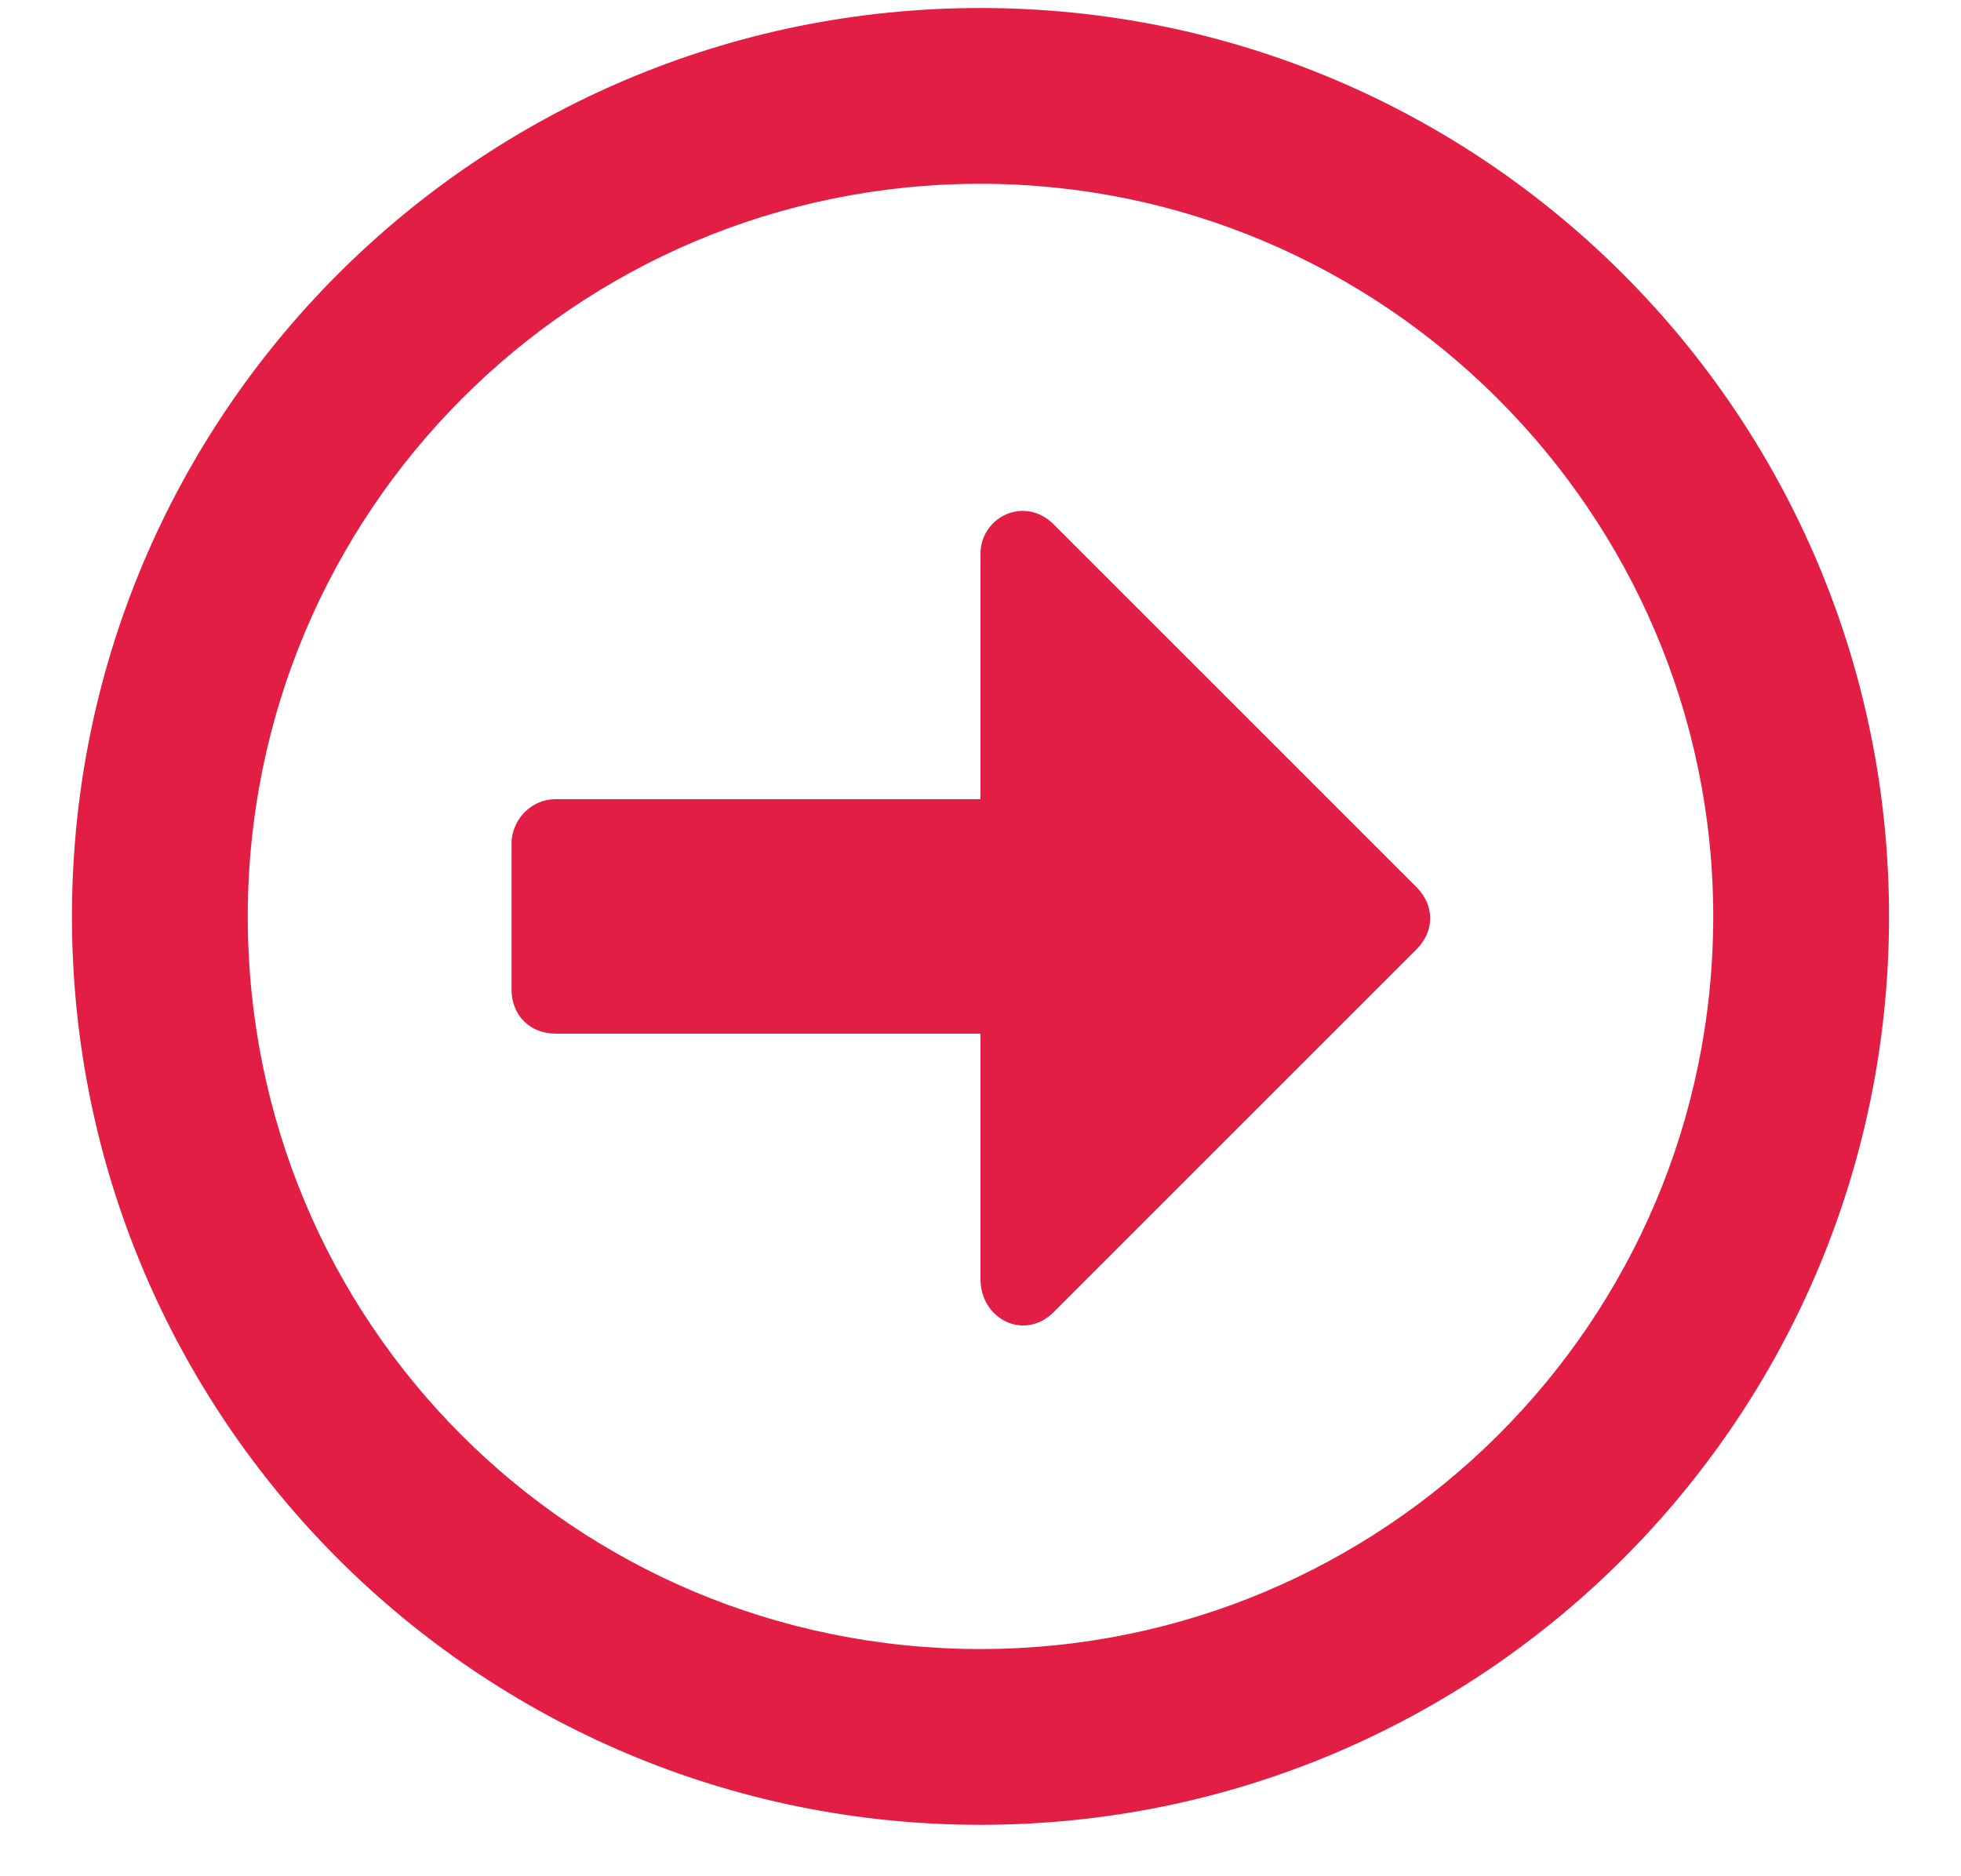
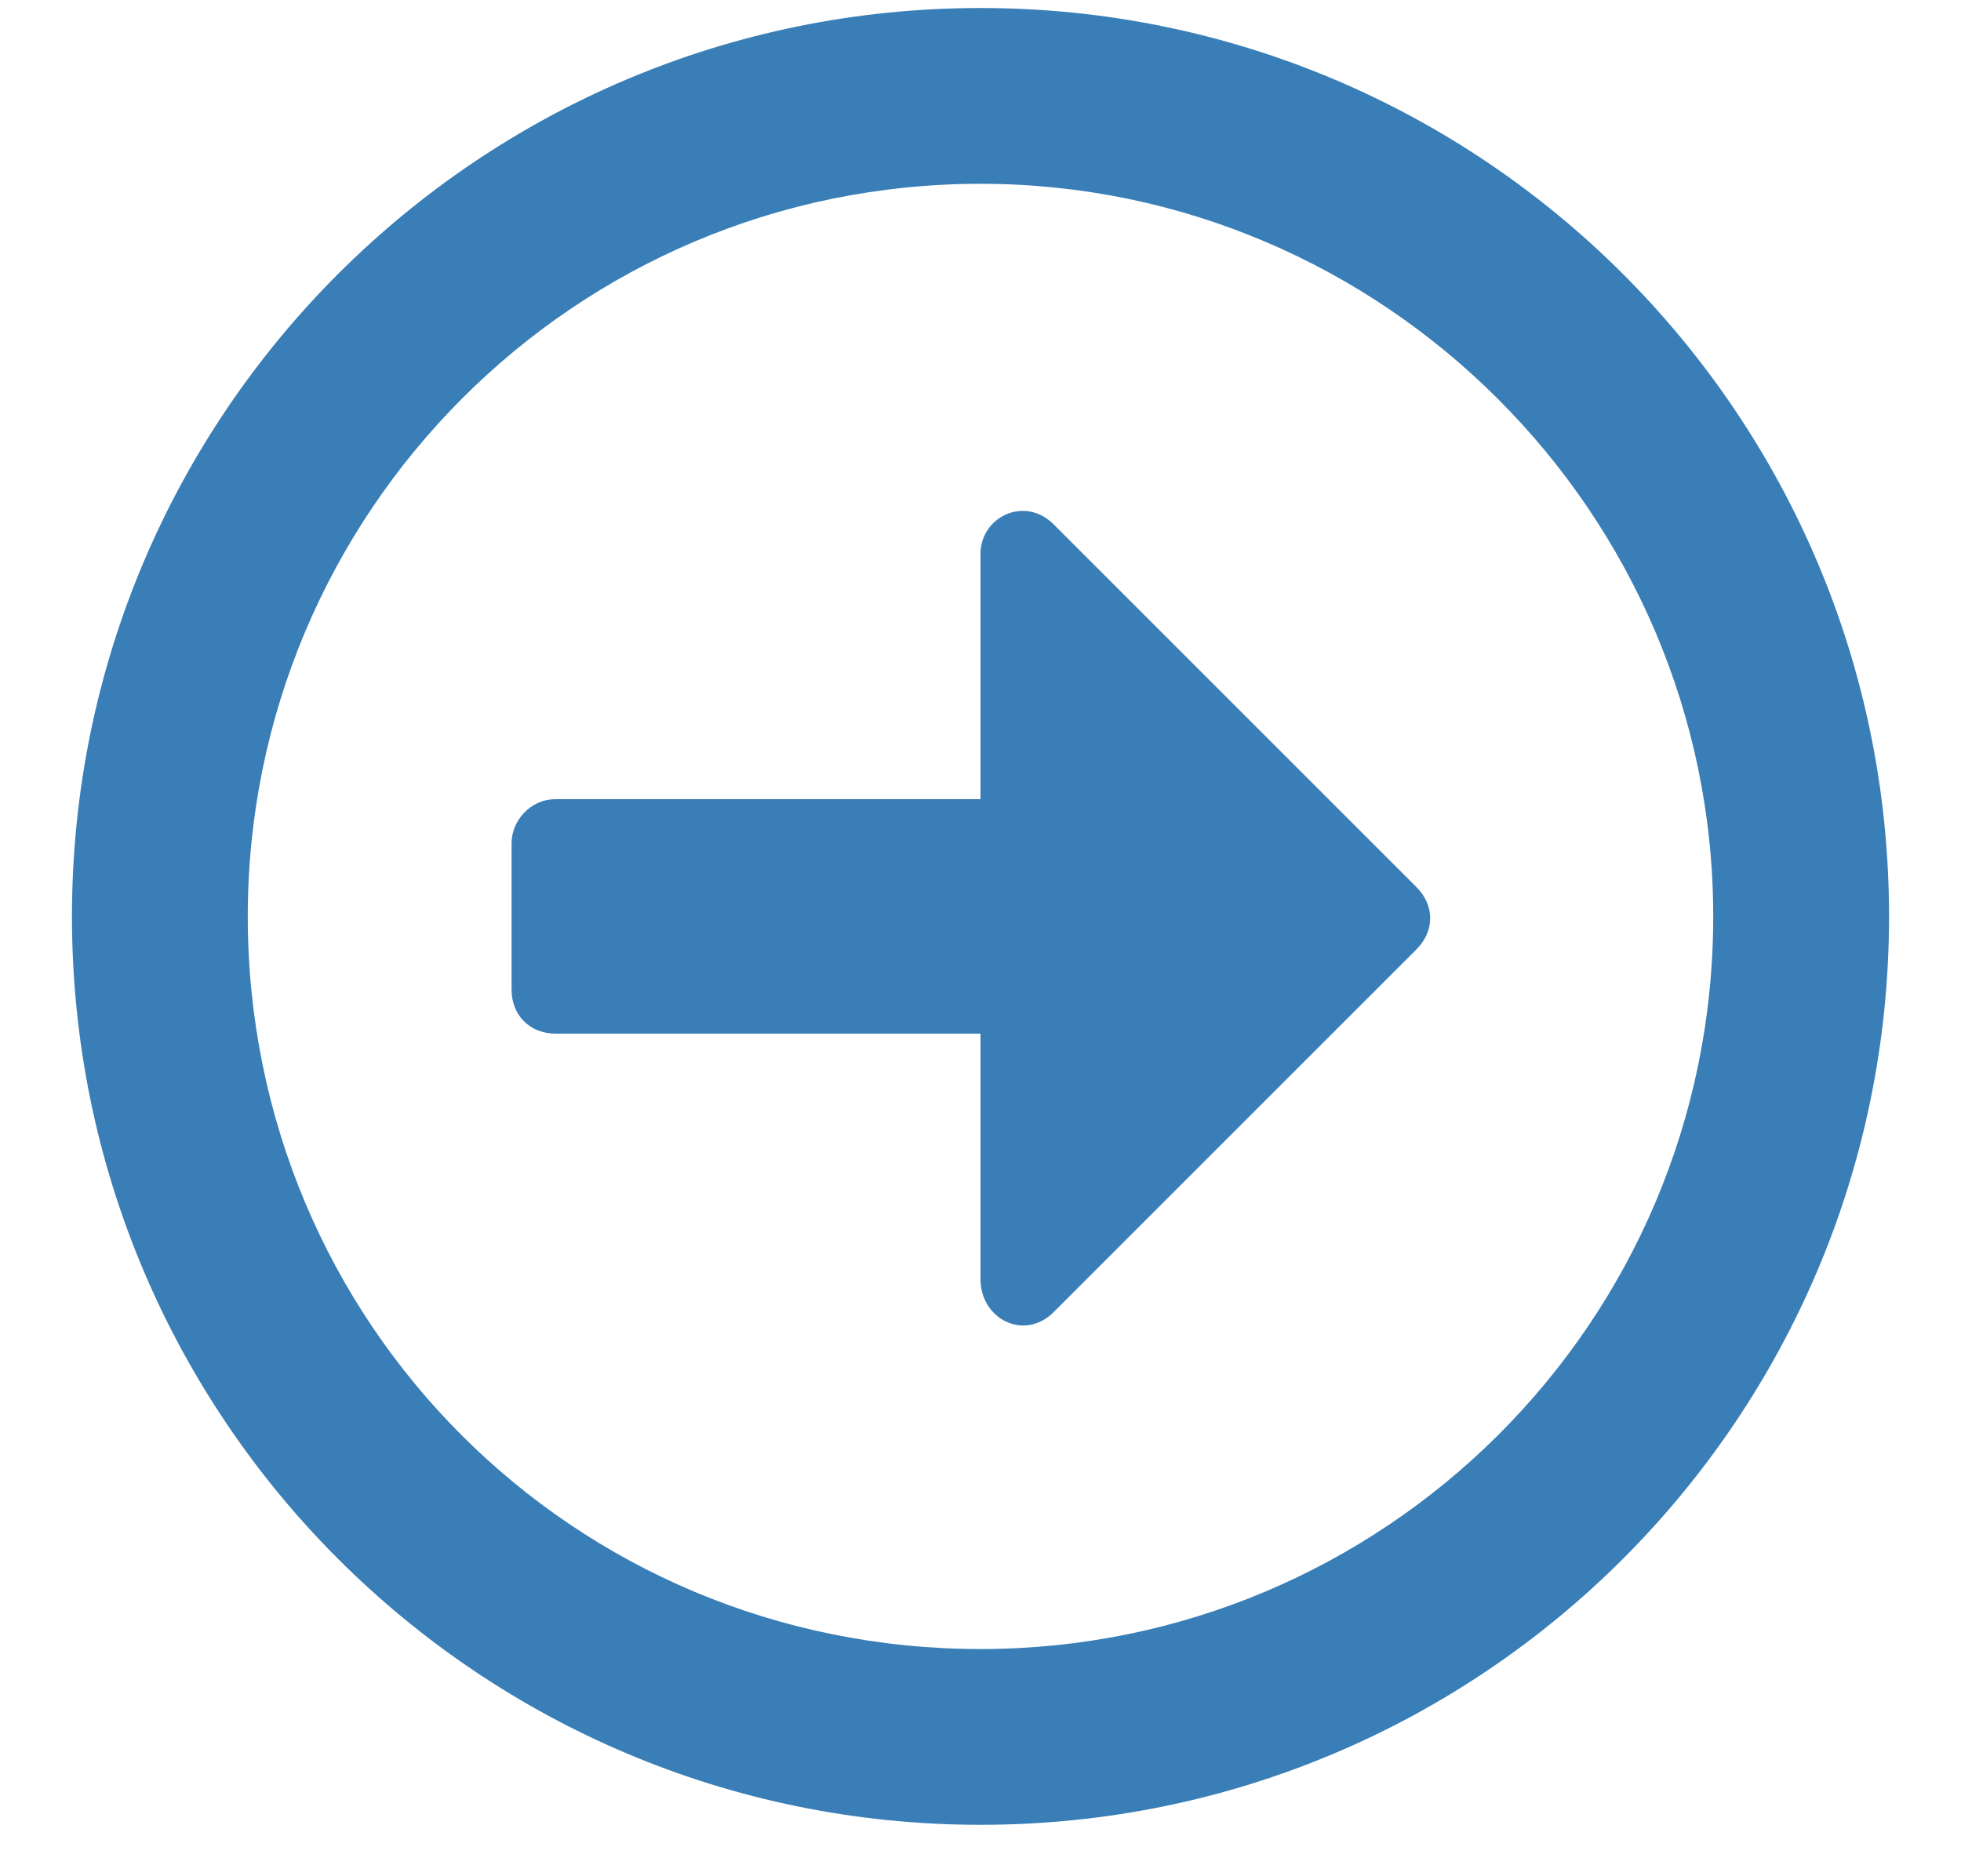
<svg xmlns="http://www.w3.org/2000/svg" width="23" height="22" viewBox="0 0 23 22" fill="none">
-   <path d="M22.156 10.75C22.156 4.863 17.387 0.094 11.5 0.094C5.613 0.094 0.844 4.863 0.844 10.75C0.844 16.637 5.613 21.406 11.5 21.406C17.387 21.406 22.156 16.637 22.156 10.75ZM2.906 10.75C2.906 6.023 6.73 2.156 11.5 2.156C16.227 2.156 20.094 6.023 20.094 10.75C20.094 15.52 16.227 19.344 11.5 19.344C6.73 19.344 2.906 15.52 2.906 10.75ZM6 11.609C6 11.91 6.215 12.125 6.516 12.125H11.5V15.004C11.5 15.477 12.016 15.734 12.359 15.391L16.613 11.137C16.828 10.922 16.828 10.621 16.613 10.406L12.359 6.152C12.016 5.809 11.5 6.066 11.5 6.496V9.375H6.516C6.215 9.375 6 9.633 6 9.891V11.609Z" fill="#E31E44" />
+   <path d="M22.156 10.75C22.156 4.863 17.387 0.094 11.5 0.094C5.613 0.094 0.844 4.863 0.844 10.75C0.844 16.637 5.613 21.406 11.5 21.406C17.387 21.406 22.156 16.637 22.156 10.75ZM2.906 10.75C2.906 6.023 6.73 2.156 11.5 2.156C16.227 2.156 20.094 6.023 20.094 10.75C20.094 15.52 16.227 19.344 11.5 19.344C6.73 19.344 2.906 15.52 2.906 10.75ZM6 11.609C6 11.91 6.215 12.125 6.516 12.125H11.5V15.004C11.5 15.477 12.016 15.734 12.359 15.391L16.613 11.137C16.828 10.922 16.828 10.621 16.613 10.406L12.359 6.152C12.016 5.809 11.5 6.066 11.5 6.496V9.375H6.516C6.215 9.375 6 9.633 6 9.891V11.609Z" fill="#397EB7" />
</svg>
